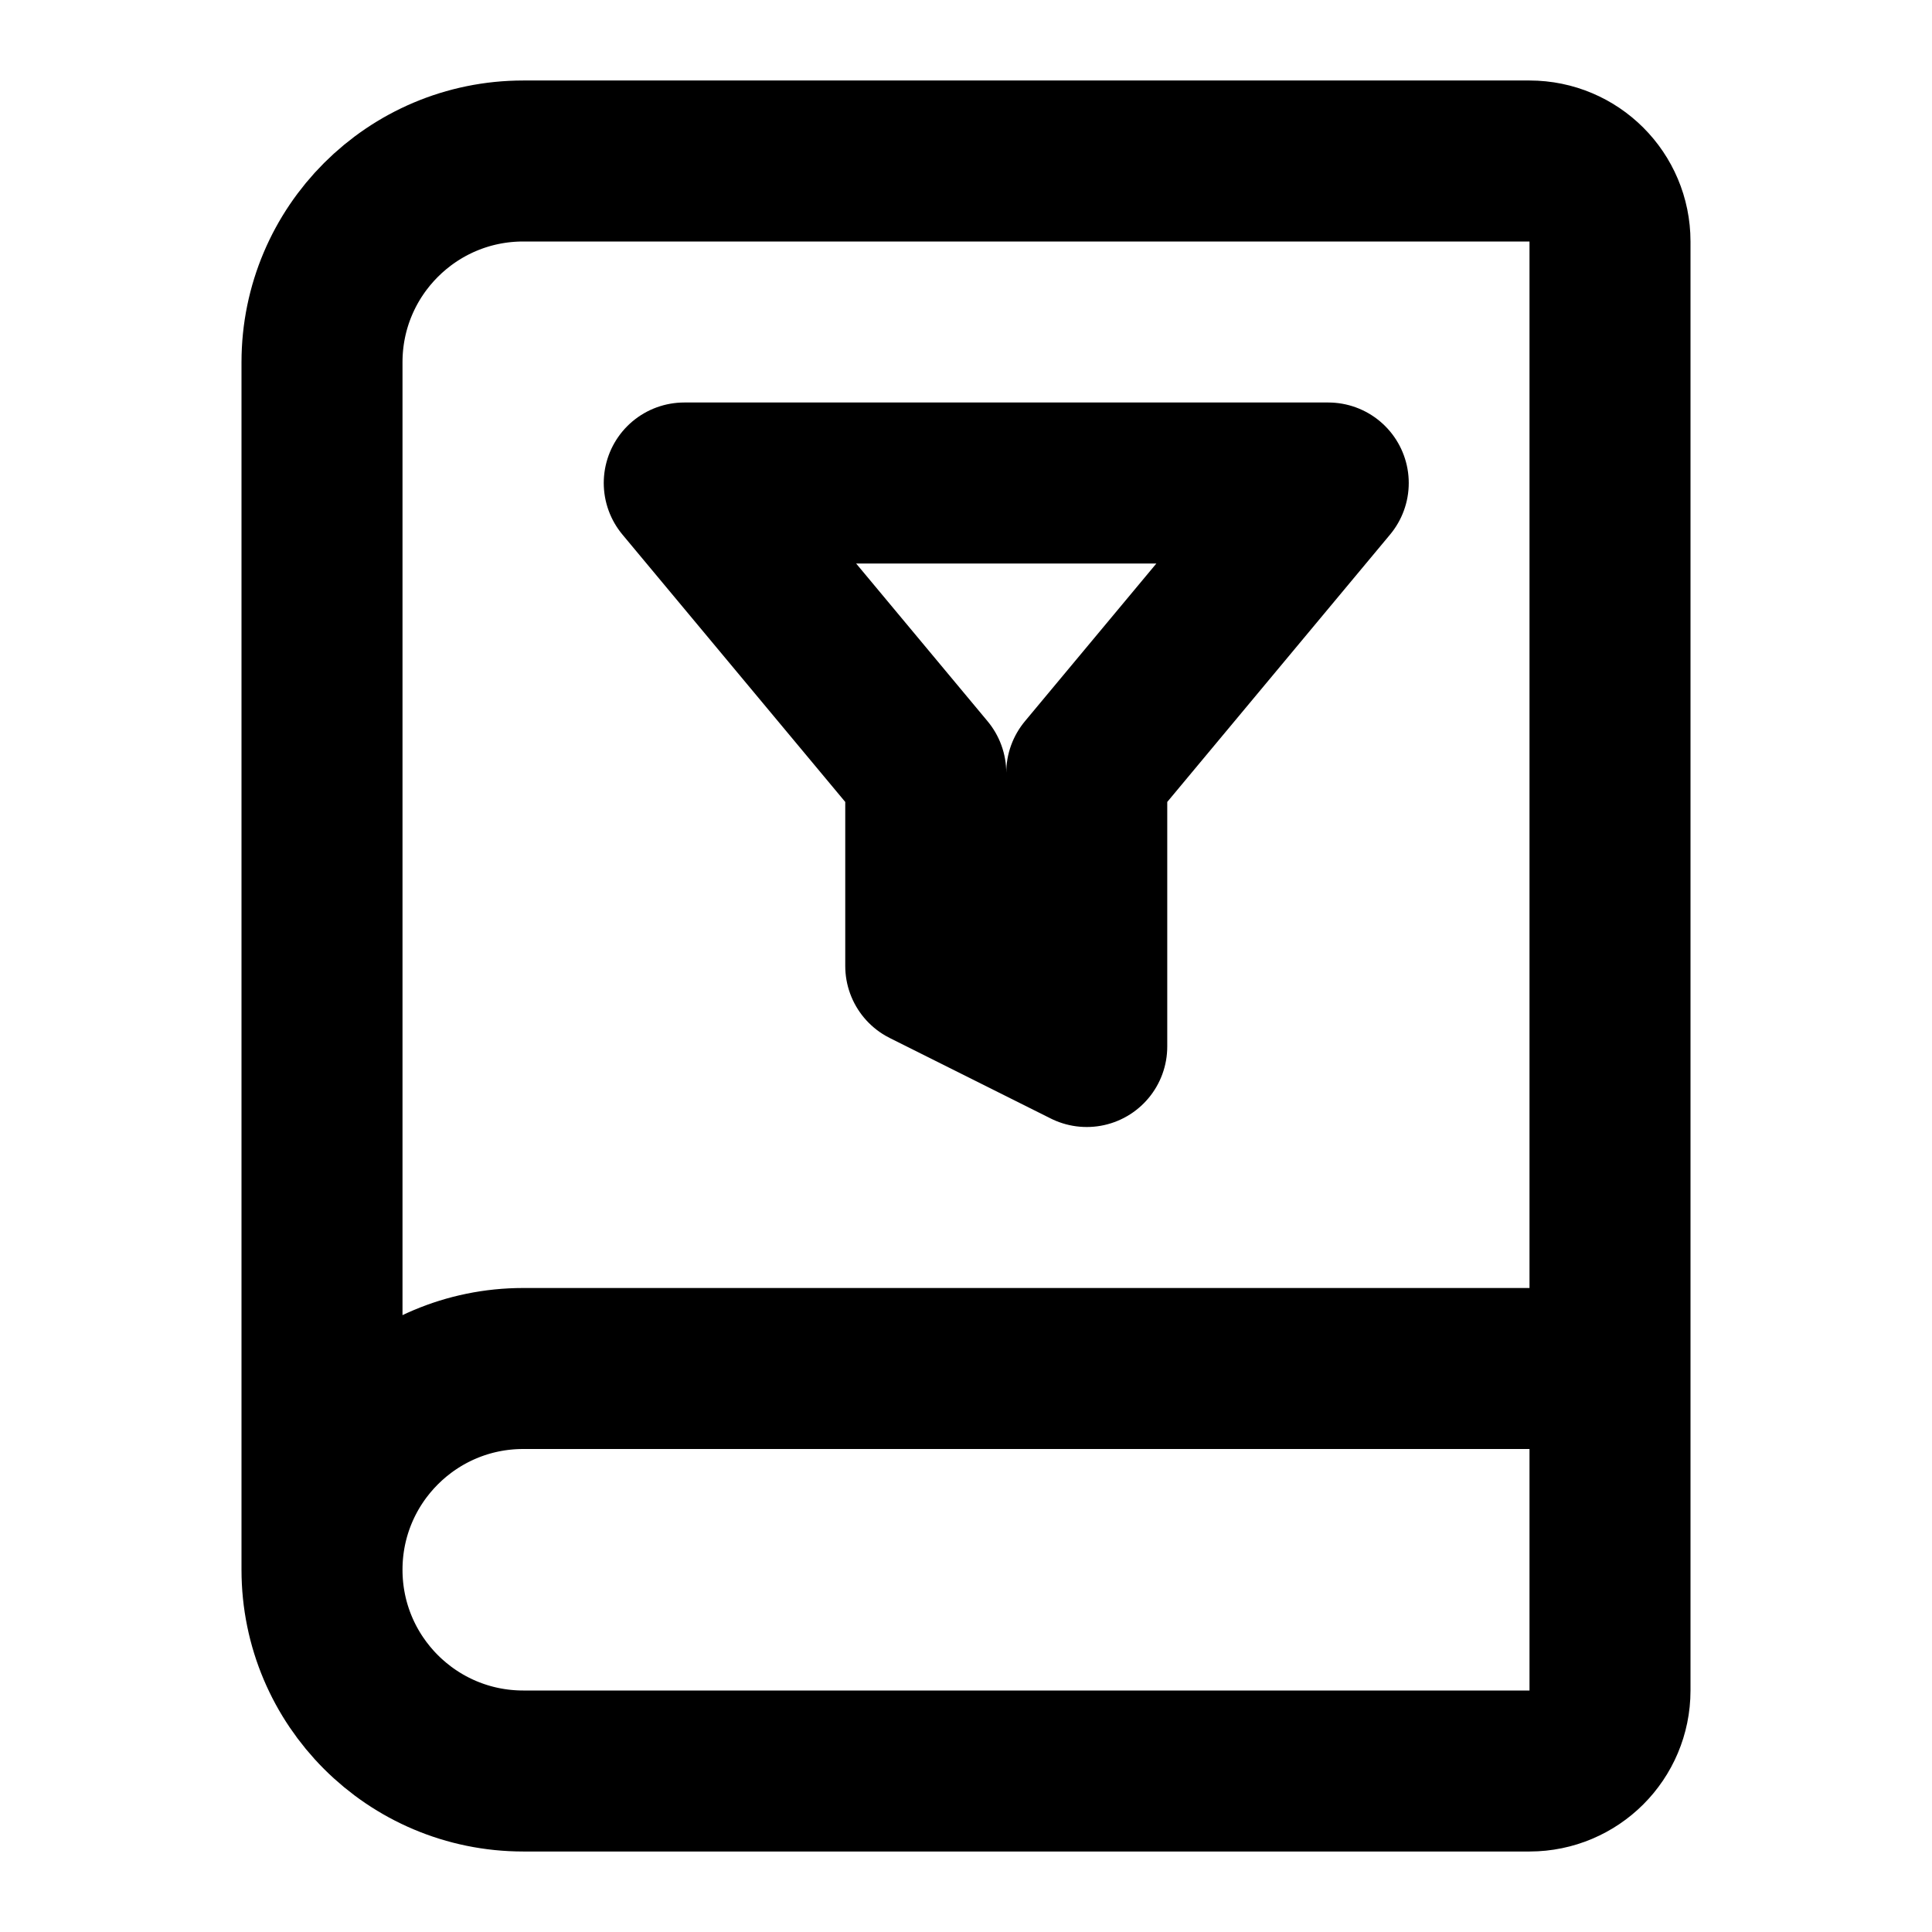
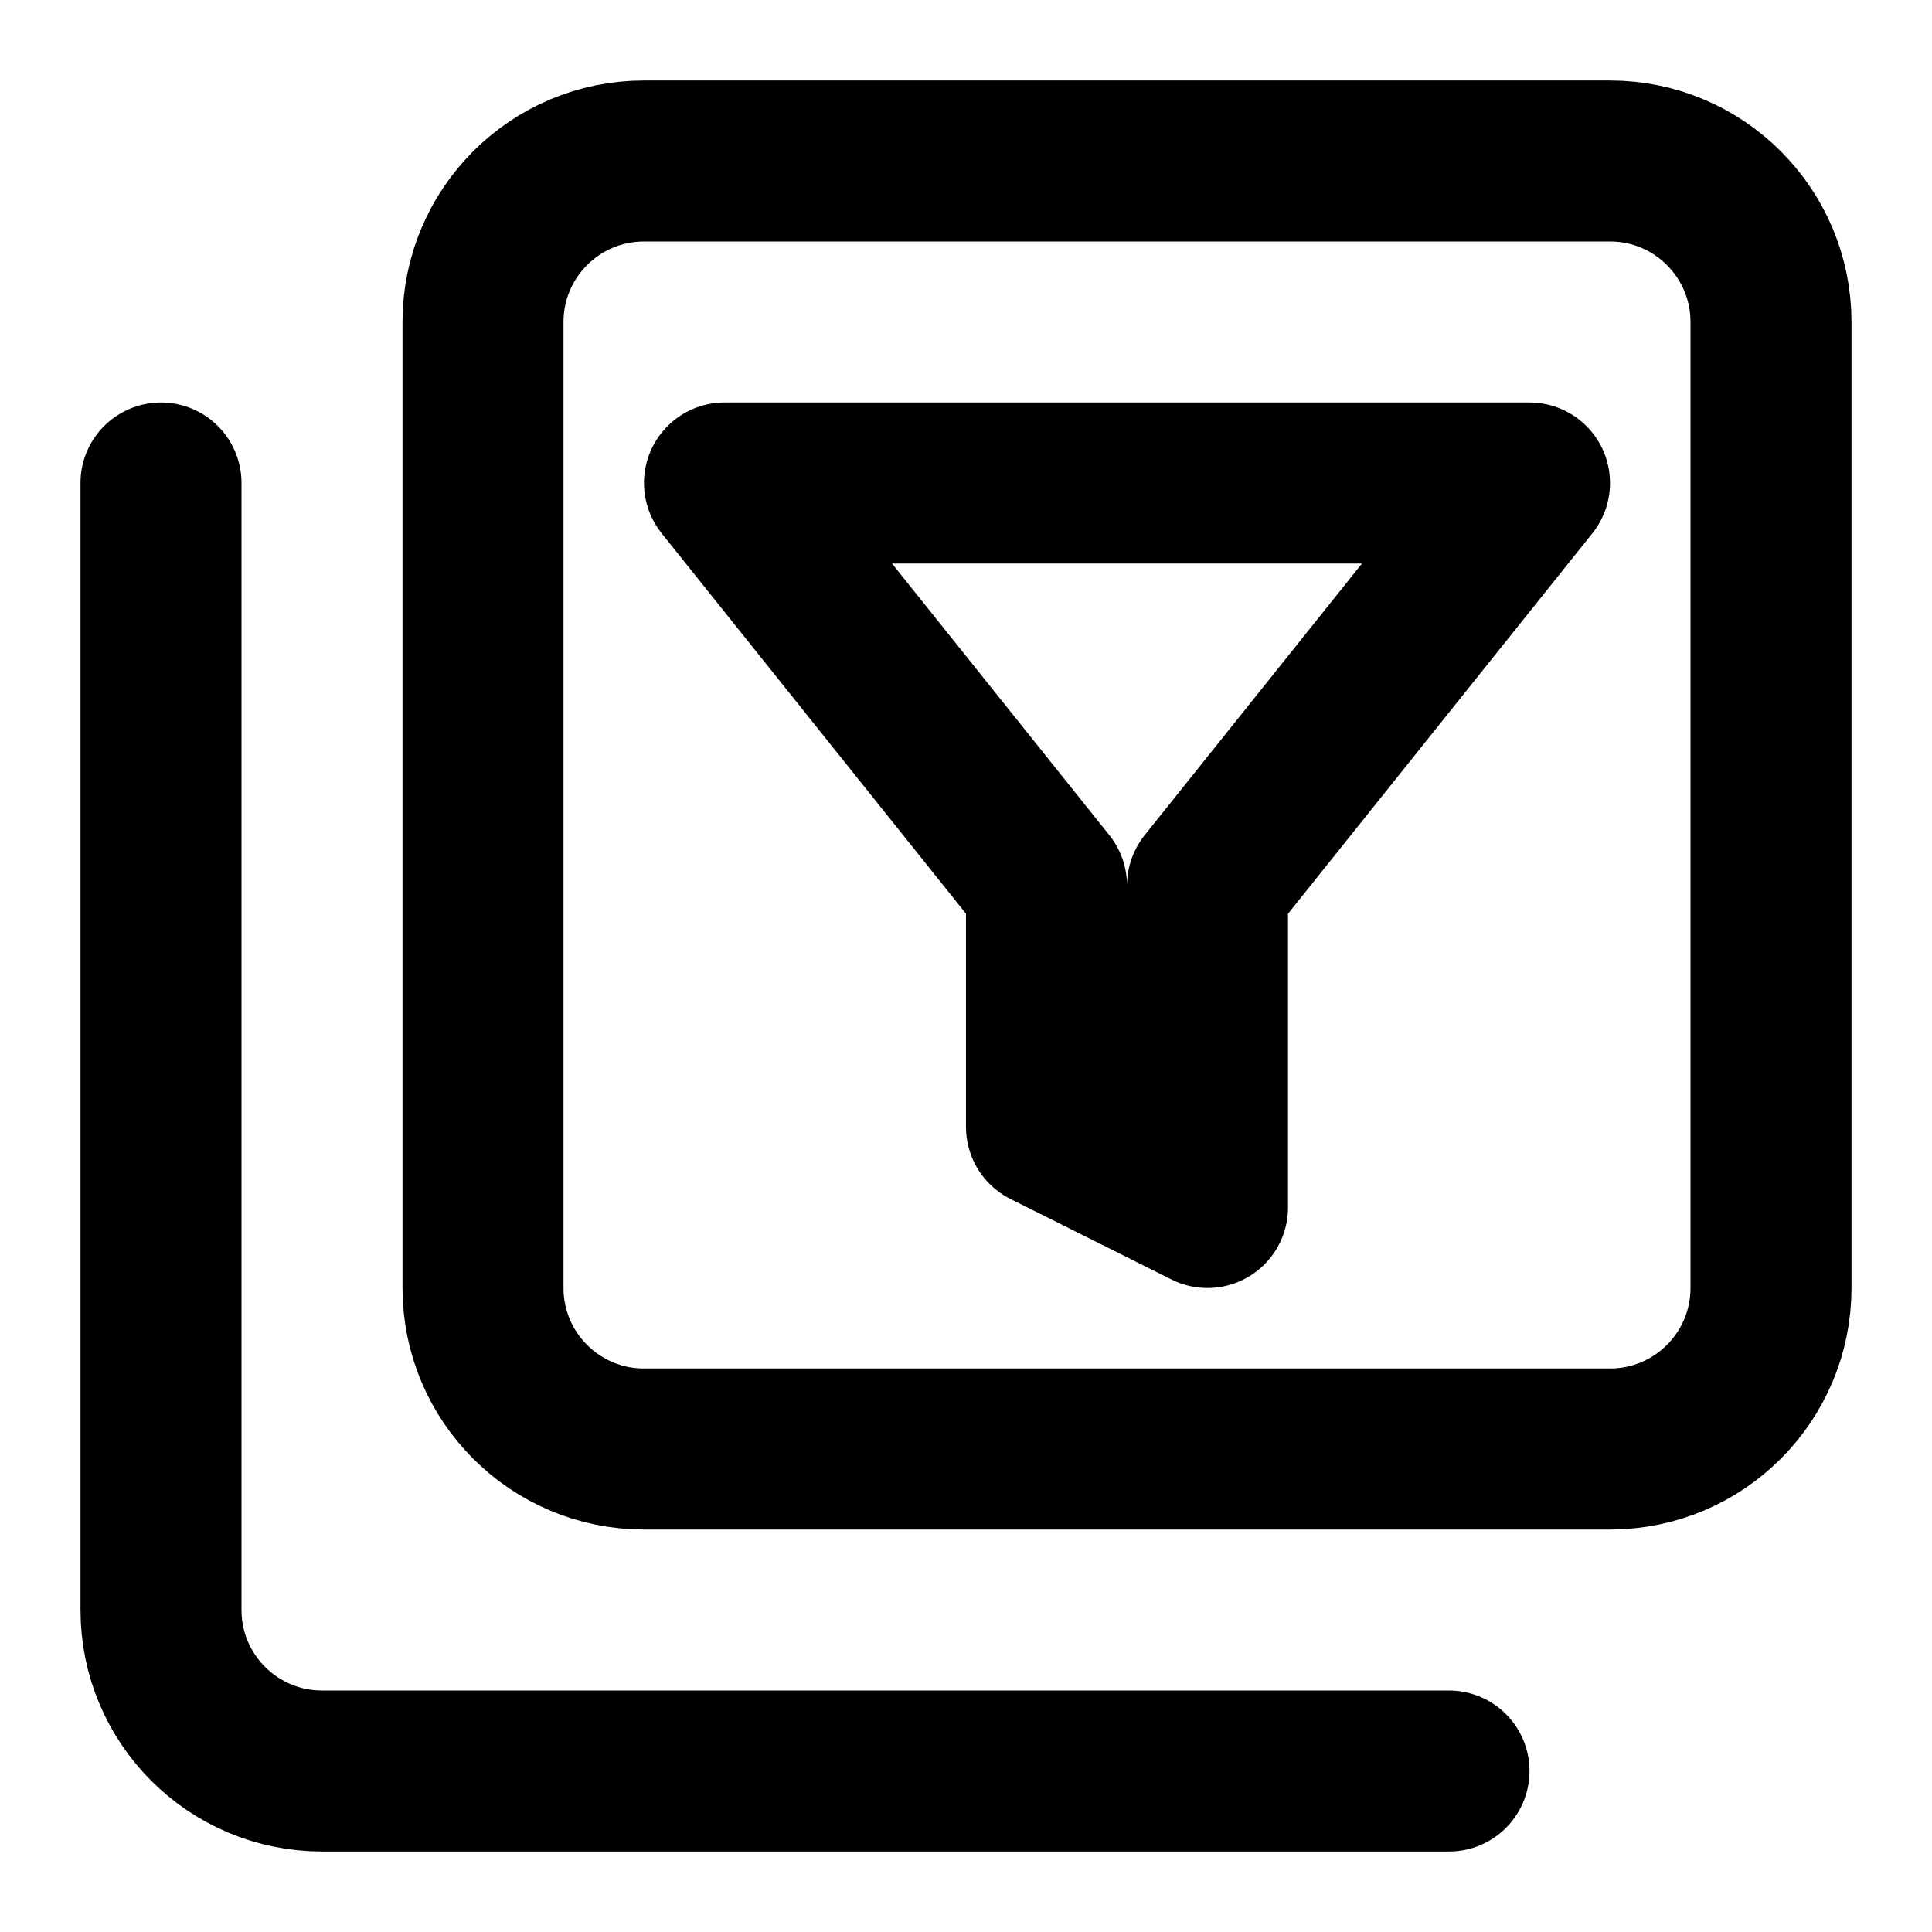
<svg xmlns="http://www.w3.org/2000/svg" width="24" height="24" viewBox="0 0 24 24" fill="none" stroke="currentColor" stroke-width="2" stroke-linecap="round" stroke-linejoin="round">
-   <path d="M4 19.5v-15A2.5 2.5 0 0 1 6.5 2H19a1 1 0 0 1 1 1v18a1 1 0 0 1-1 1H6.5a1 1 0 0 1 0-5H20" />
-   <path d="M8.5 6h8l-3 3.6V13l-2-1V9.6z" />
+   <path d="M18 22H4a2 2 0 0 1-2-2V6" />
+   <rect width="16" height="16" x="6" y="2" rx="2" />
+   <path d="M9 6h10l-4 5v4l-2-1v-3z" />
</svg>
